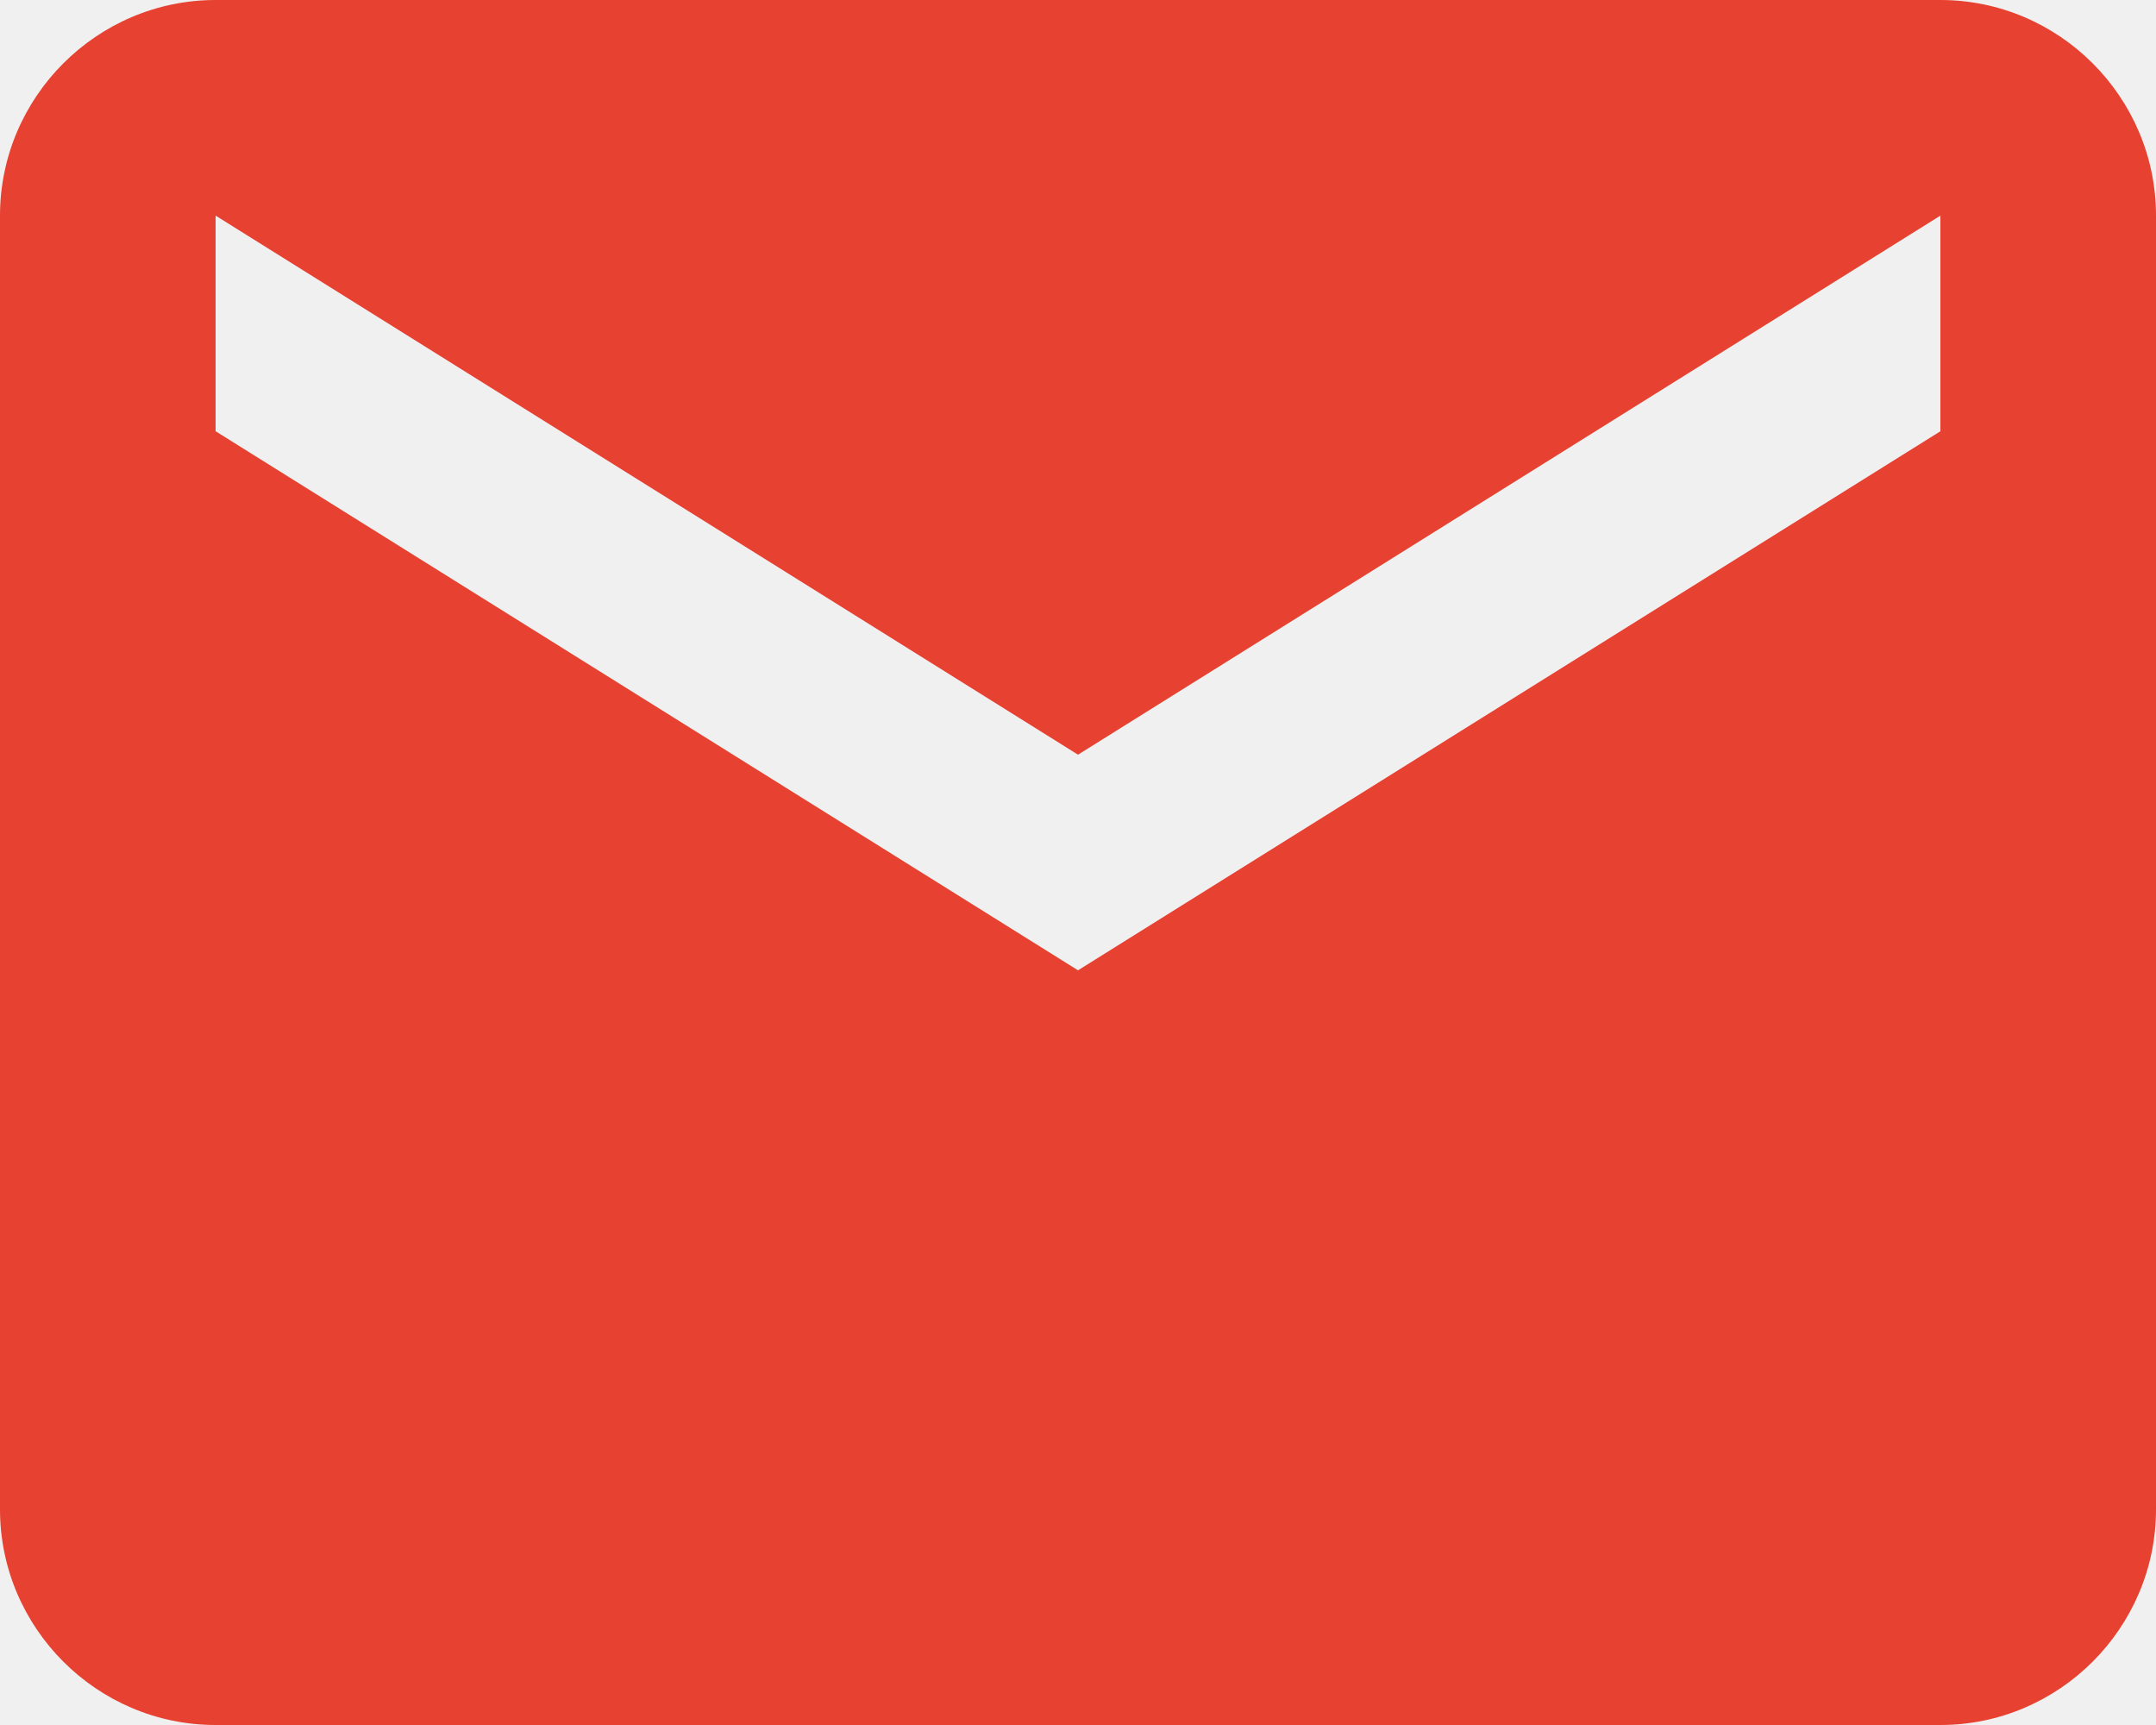
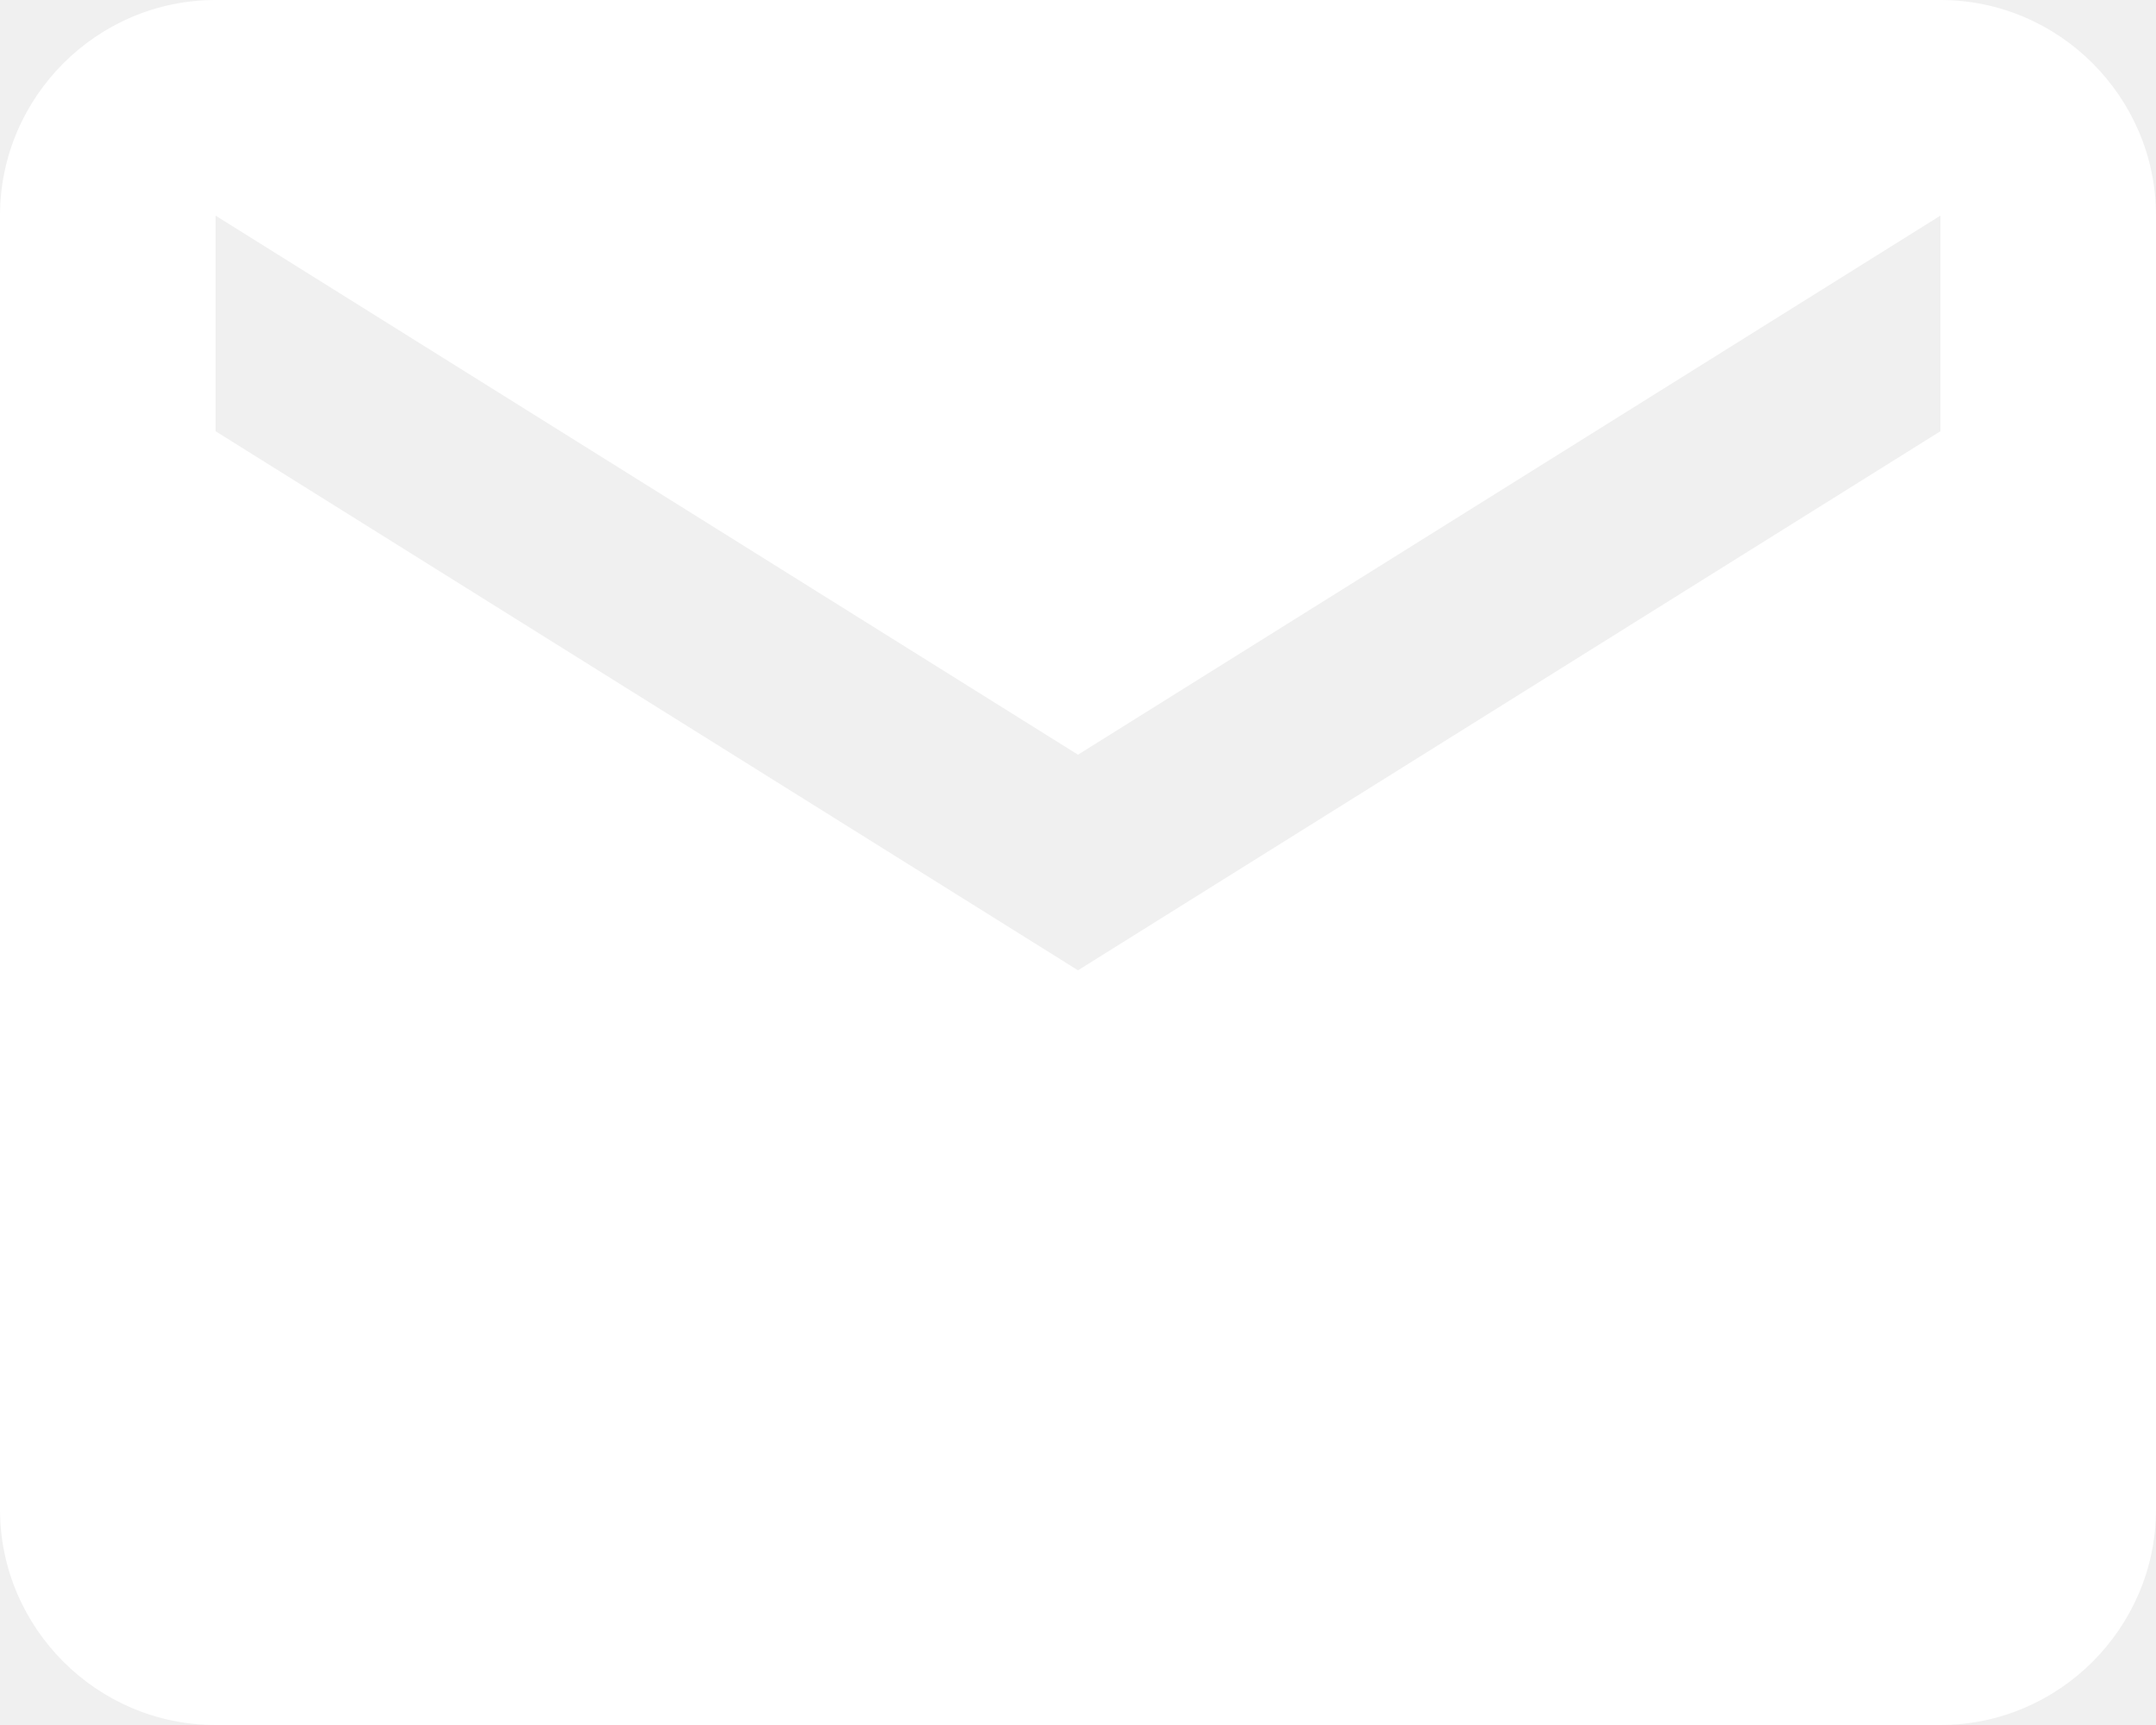
<svg xmlns="http://www.w3.org/2000/svg" width="20" height="16" viewBox="0 0 20 16">
-   <path fill="#E74131" fill-rule="evenodd" d="M18 0H2C.9 0 0 .9 0 2v12c0 1.1.9 2 2 2h16c1.1 0 2-.9 2-2V2c0-1.1-.9-2-2-2zm0 4l-8 5-8-5V2l8 5 8-5v2z" />
+   <path fill="#FFF" fill-rule="evenodd" d="M18 0H2C.9 0 0 .9 0 2v12c0 1.1.9 2 2 2h16c1.1 0 2-.9 2-2V2c0-1.1-.9-2-2-2zm0 4l-8 5-8-5V2l8 5 8-5v2z" />
</svg>
